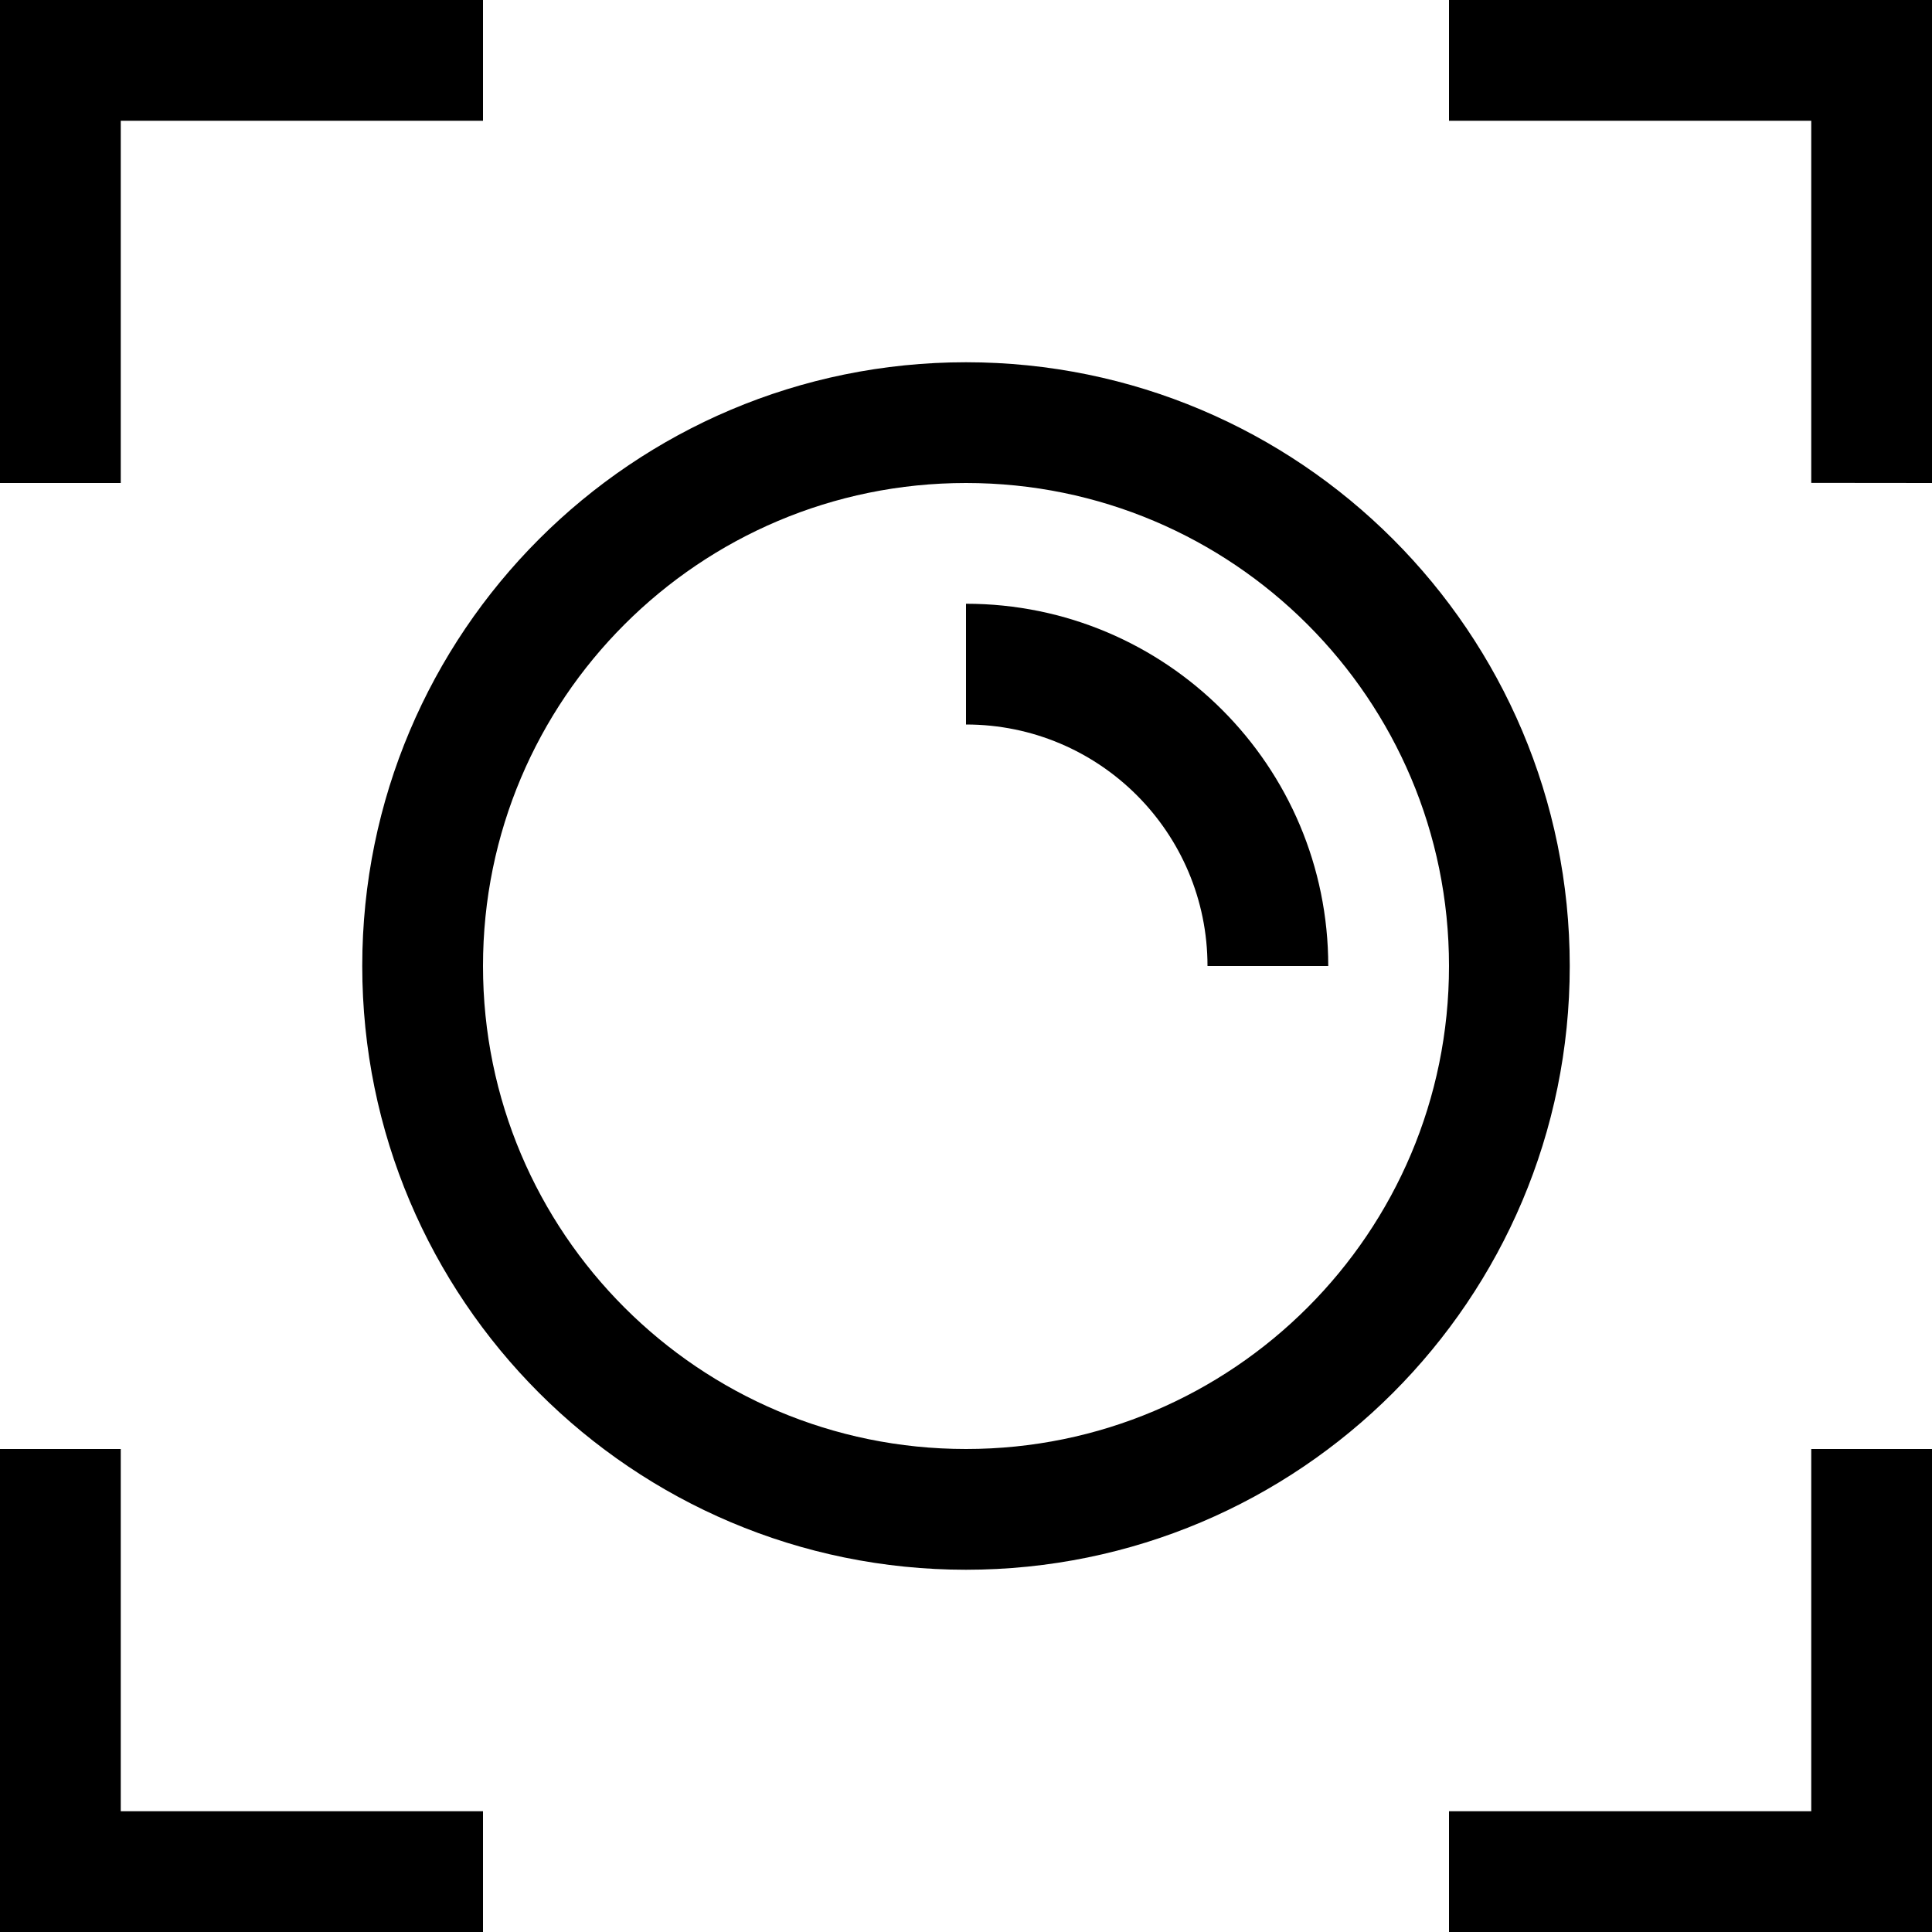
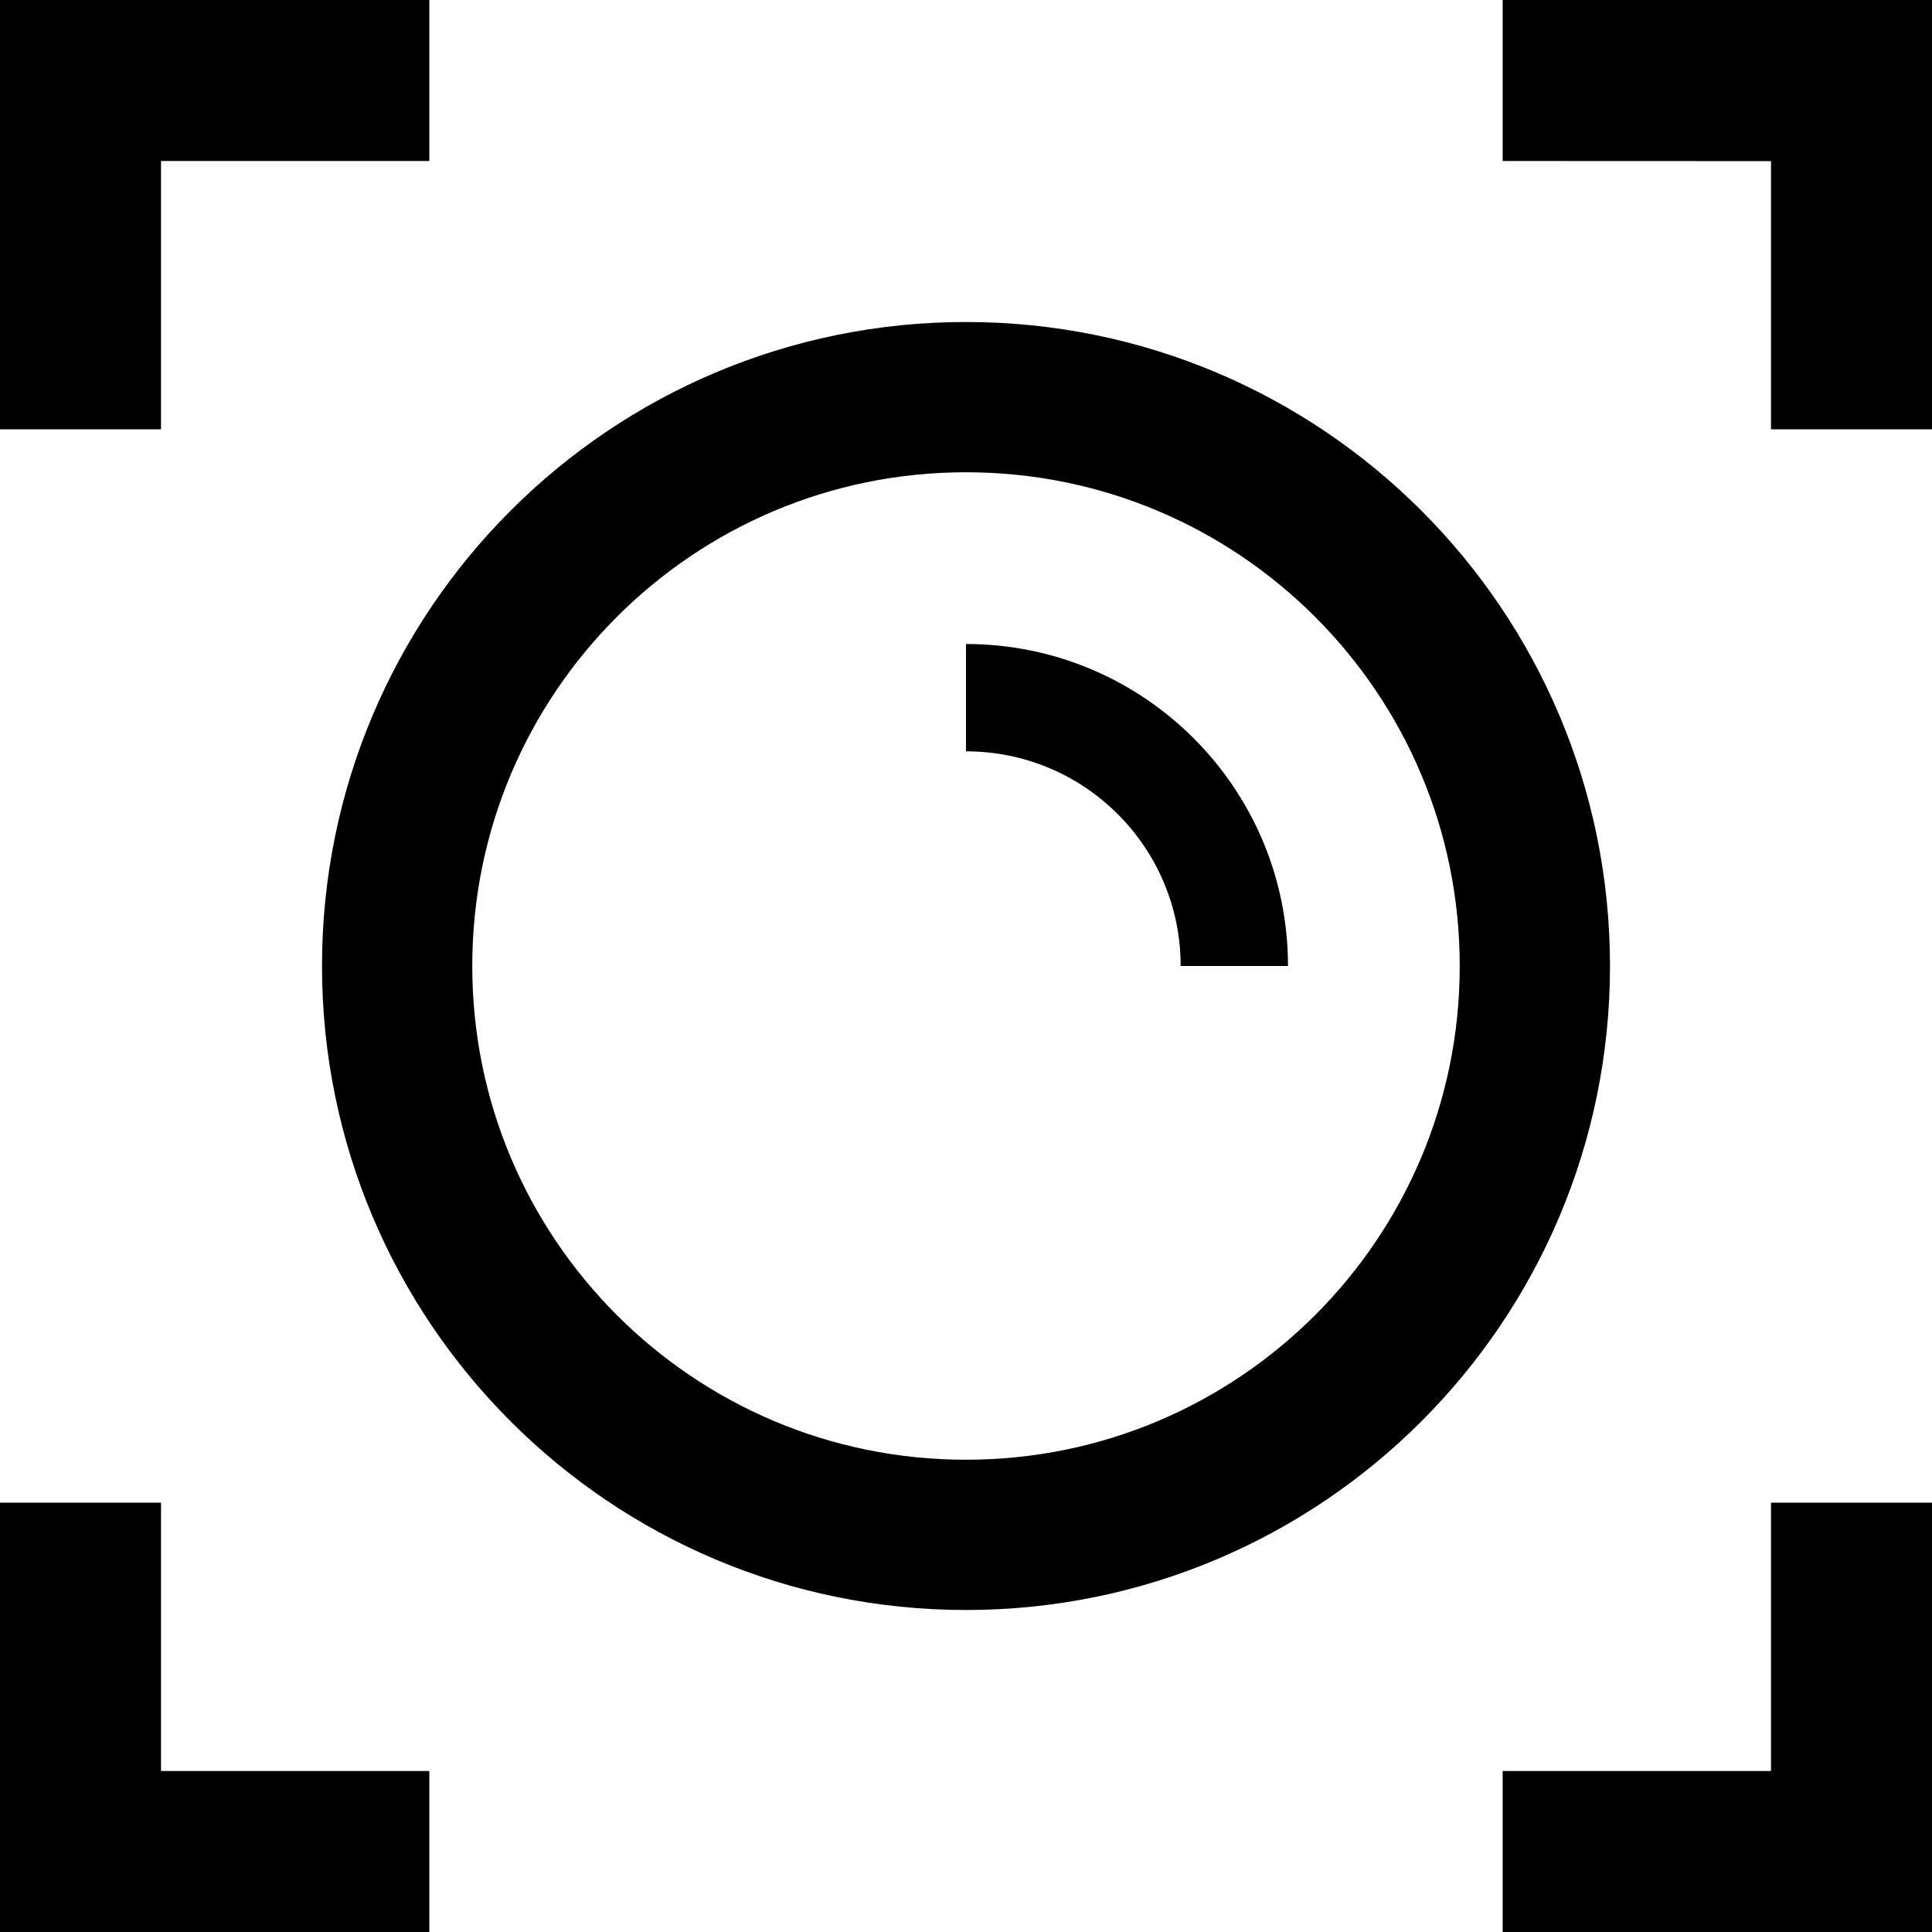
- <svg xmlns="http://www.w3.org/2000/svg" width="16" height="16" viewBox="0 0 16 16">
+ <svg xmlns="http://www.w3.org/2000/svg" width="18" height="18" viewBox="0 0 18 18">
  <g fill="none" fill-rule="evenodd">
-     <path fill="#000" fill-rule="nonzero" d="M0,12 L1,12 L1,15 L4,15 L4,16 L0,16 L0,12 Z M16,12 L16,16 L12,16 L12,15 L15,15 L15,12 L16,12 Z M16,0 L16,4 L15,3.999 L15,1 L12,1 L12,0 L16,0 Z M4,1 L1,1 L1,4 L0,4 L0,0 L4,0 L4,1 Z" />
-     <circle cx="8" cy="8" r="4.5" stroke="#000" />
-     <path fill="#000" fill-rule="nonzero" d="M11,8 L10,8 C10,6.895 9.105,6 8,6 L8,5 C9.657,5 11,6.343 11,8 Z" />
+     <path fill="#000" fill-rule="nonzero" d="M0,14 L1.5,14 L1.5,16.5 L4,16.5 L4,18 L0,18 L0,14 Z M18,14 L18,18 L14,18 L14,16.5 L16.5,16.5 L16.5,14 L18,14 Z M18,0 L18,4 L16.5,4 L16.5,1.501 L14,1.5 L14,0 L18,0 Z M4,1.5 L1.5,1.5 L1.5,4 L0,4 L0,0 L4,0 L4,1.5 Z" />
+     <circle cx="9" cy="9" r="5.3" stroke="#000" stroke-width="1.4" />
+     <path fill="#000" fill-rule="nonzero" d="M12,9 L11,9 C11,7.895 10.105,7 9,7 L9,6 C10.657,6 12,7.343 12,9 Z" />
  </g>
</svg>
